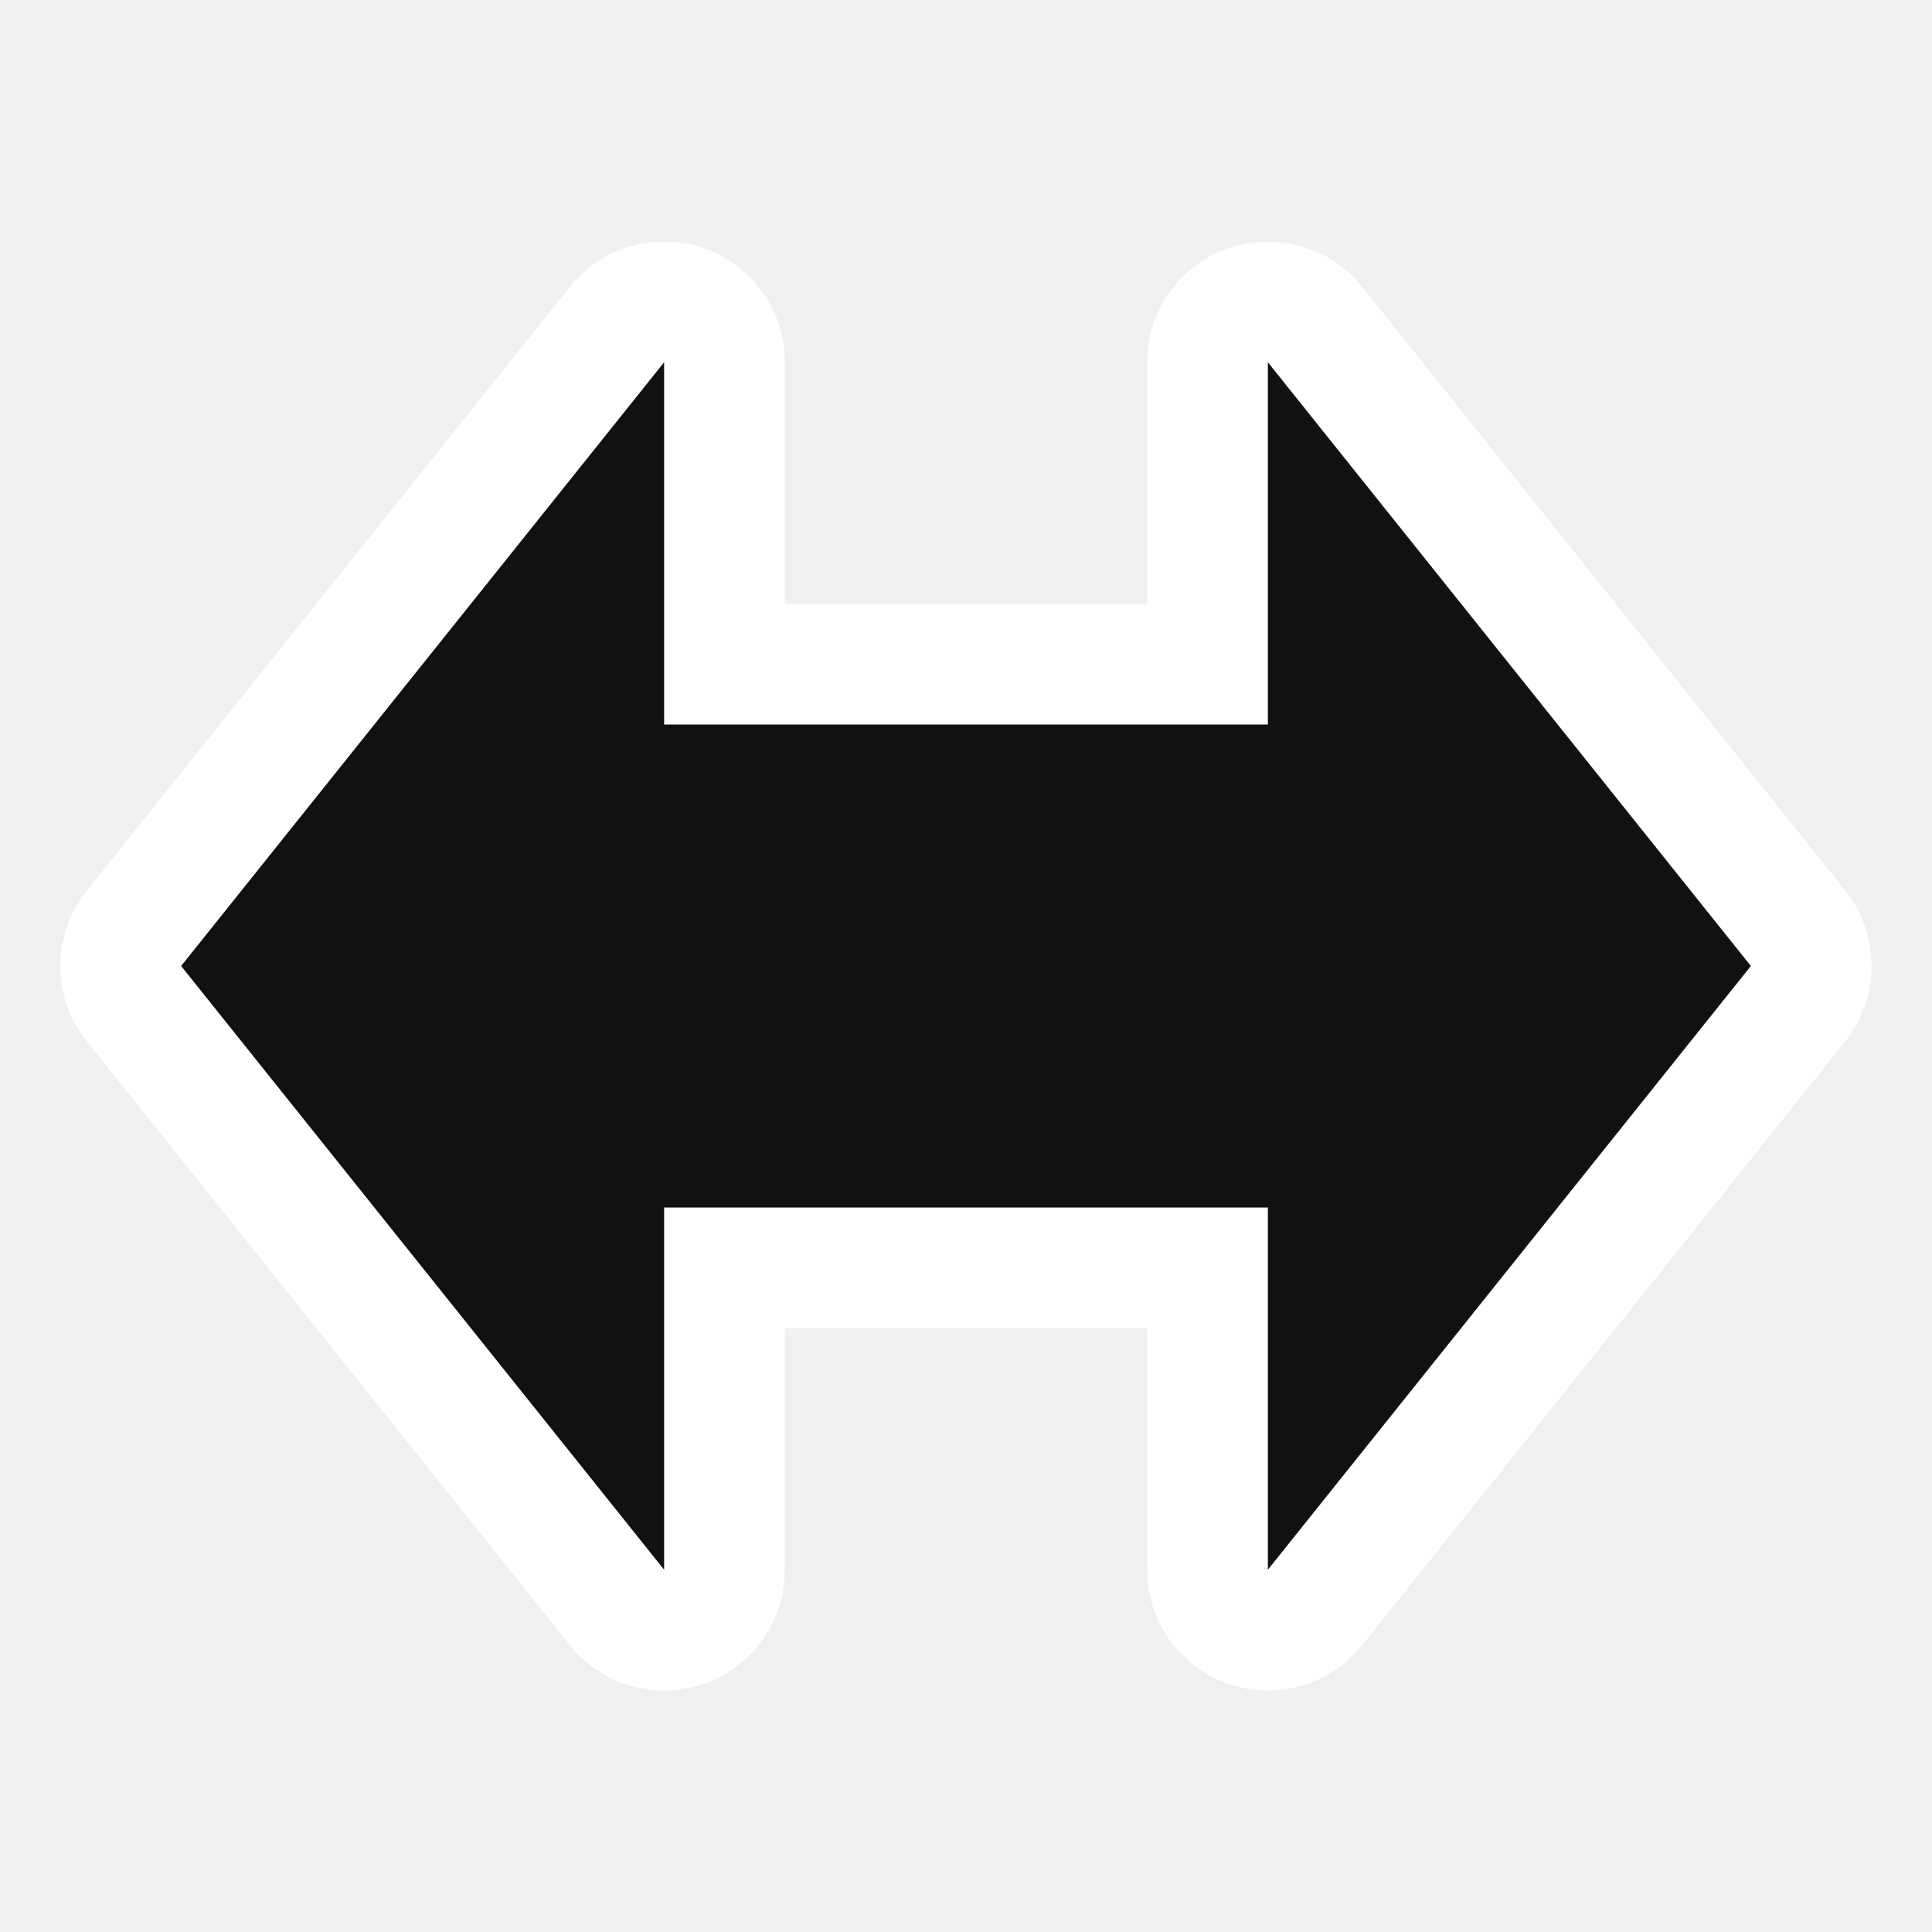
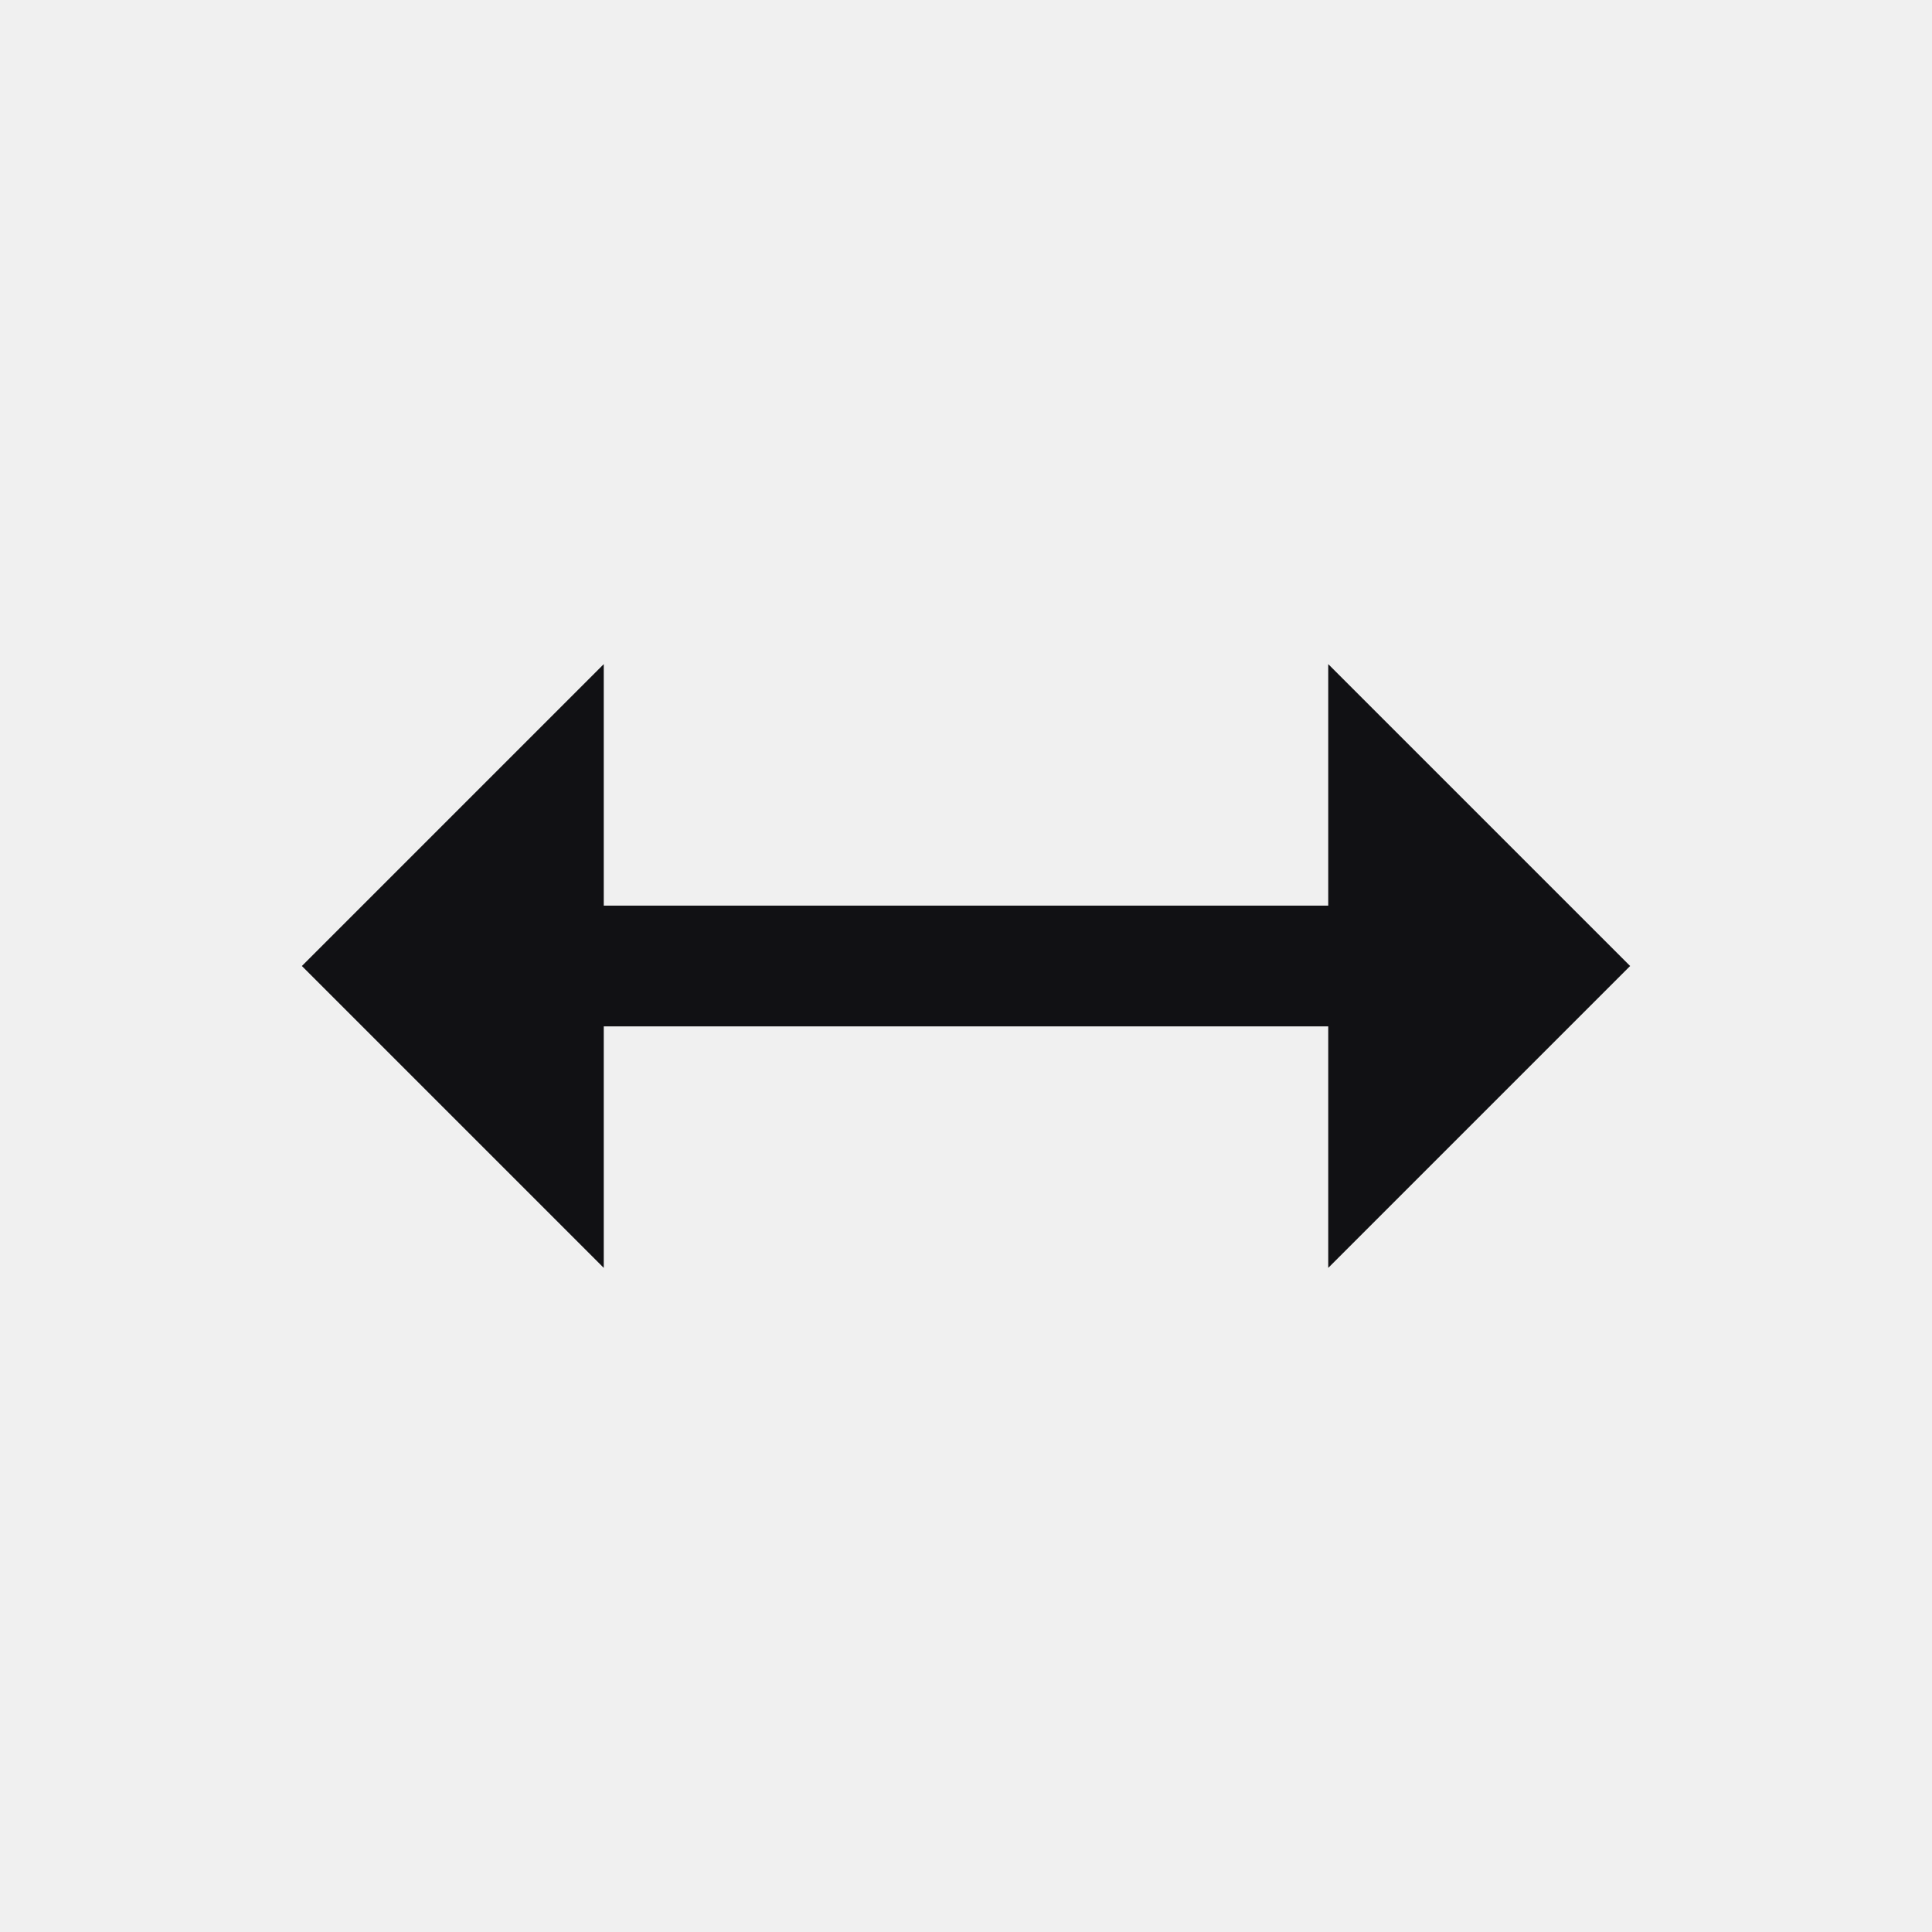
- <svg xmlns="http://www.w3.org/2000/svg" width="32" height="32" viewBox="0 0 32 32" data-hotspot-x="16" data-hotspot-y="16">
-   <polygon points="3,16 11,6 11,12 21,12 21,6 29,16 21,26 21,20 11,20 11,26" fill="none" stroke="#ffffff" stroke-width="4" stroke-linejoin="round" />
-   <polygon points="3,16 11,6 11,12 21,12 21,6 29,16 21,26 21,20 11,20 11,26" fill="#111114" />
+ <svg xmlns="http://www.w3.org/2000/svg" width="32" height="32" viewBox="0 0 32 32" data-hotspot-x="16" data-hotspot-y="16" data-outline-color="#ffffff" data-outline-width="2">
+   <polygon points="5,16 10,11 10,15 22,15 22,11 27,16 22,21 22,17 10,17 10,21" fill="#111114" />
</svg>
